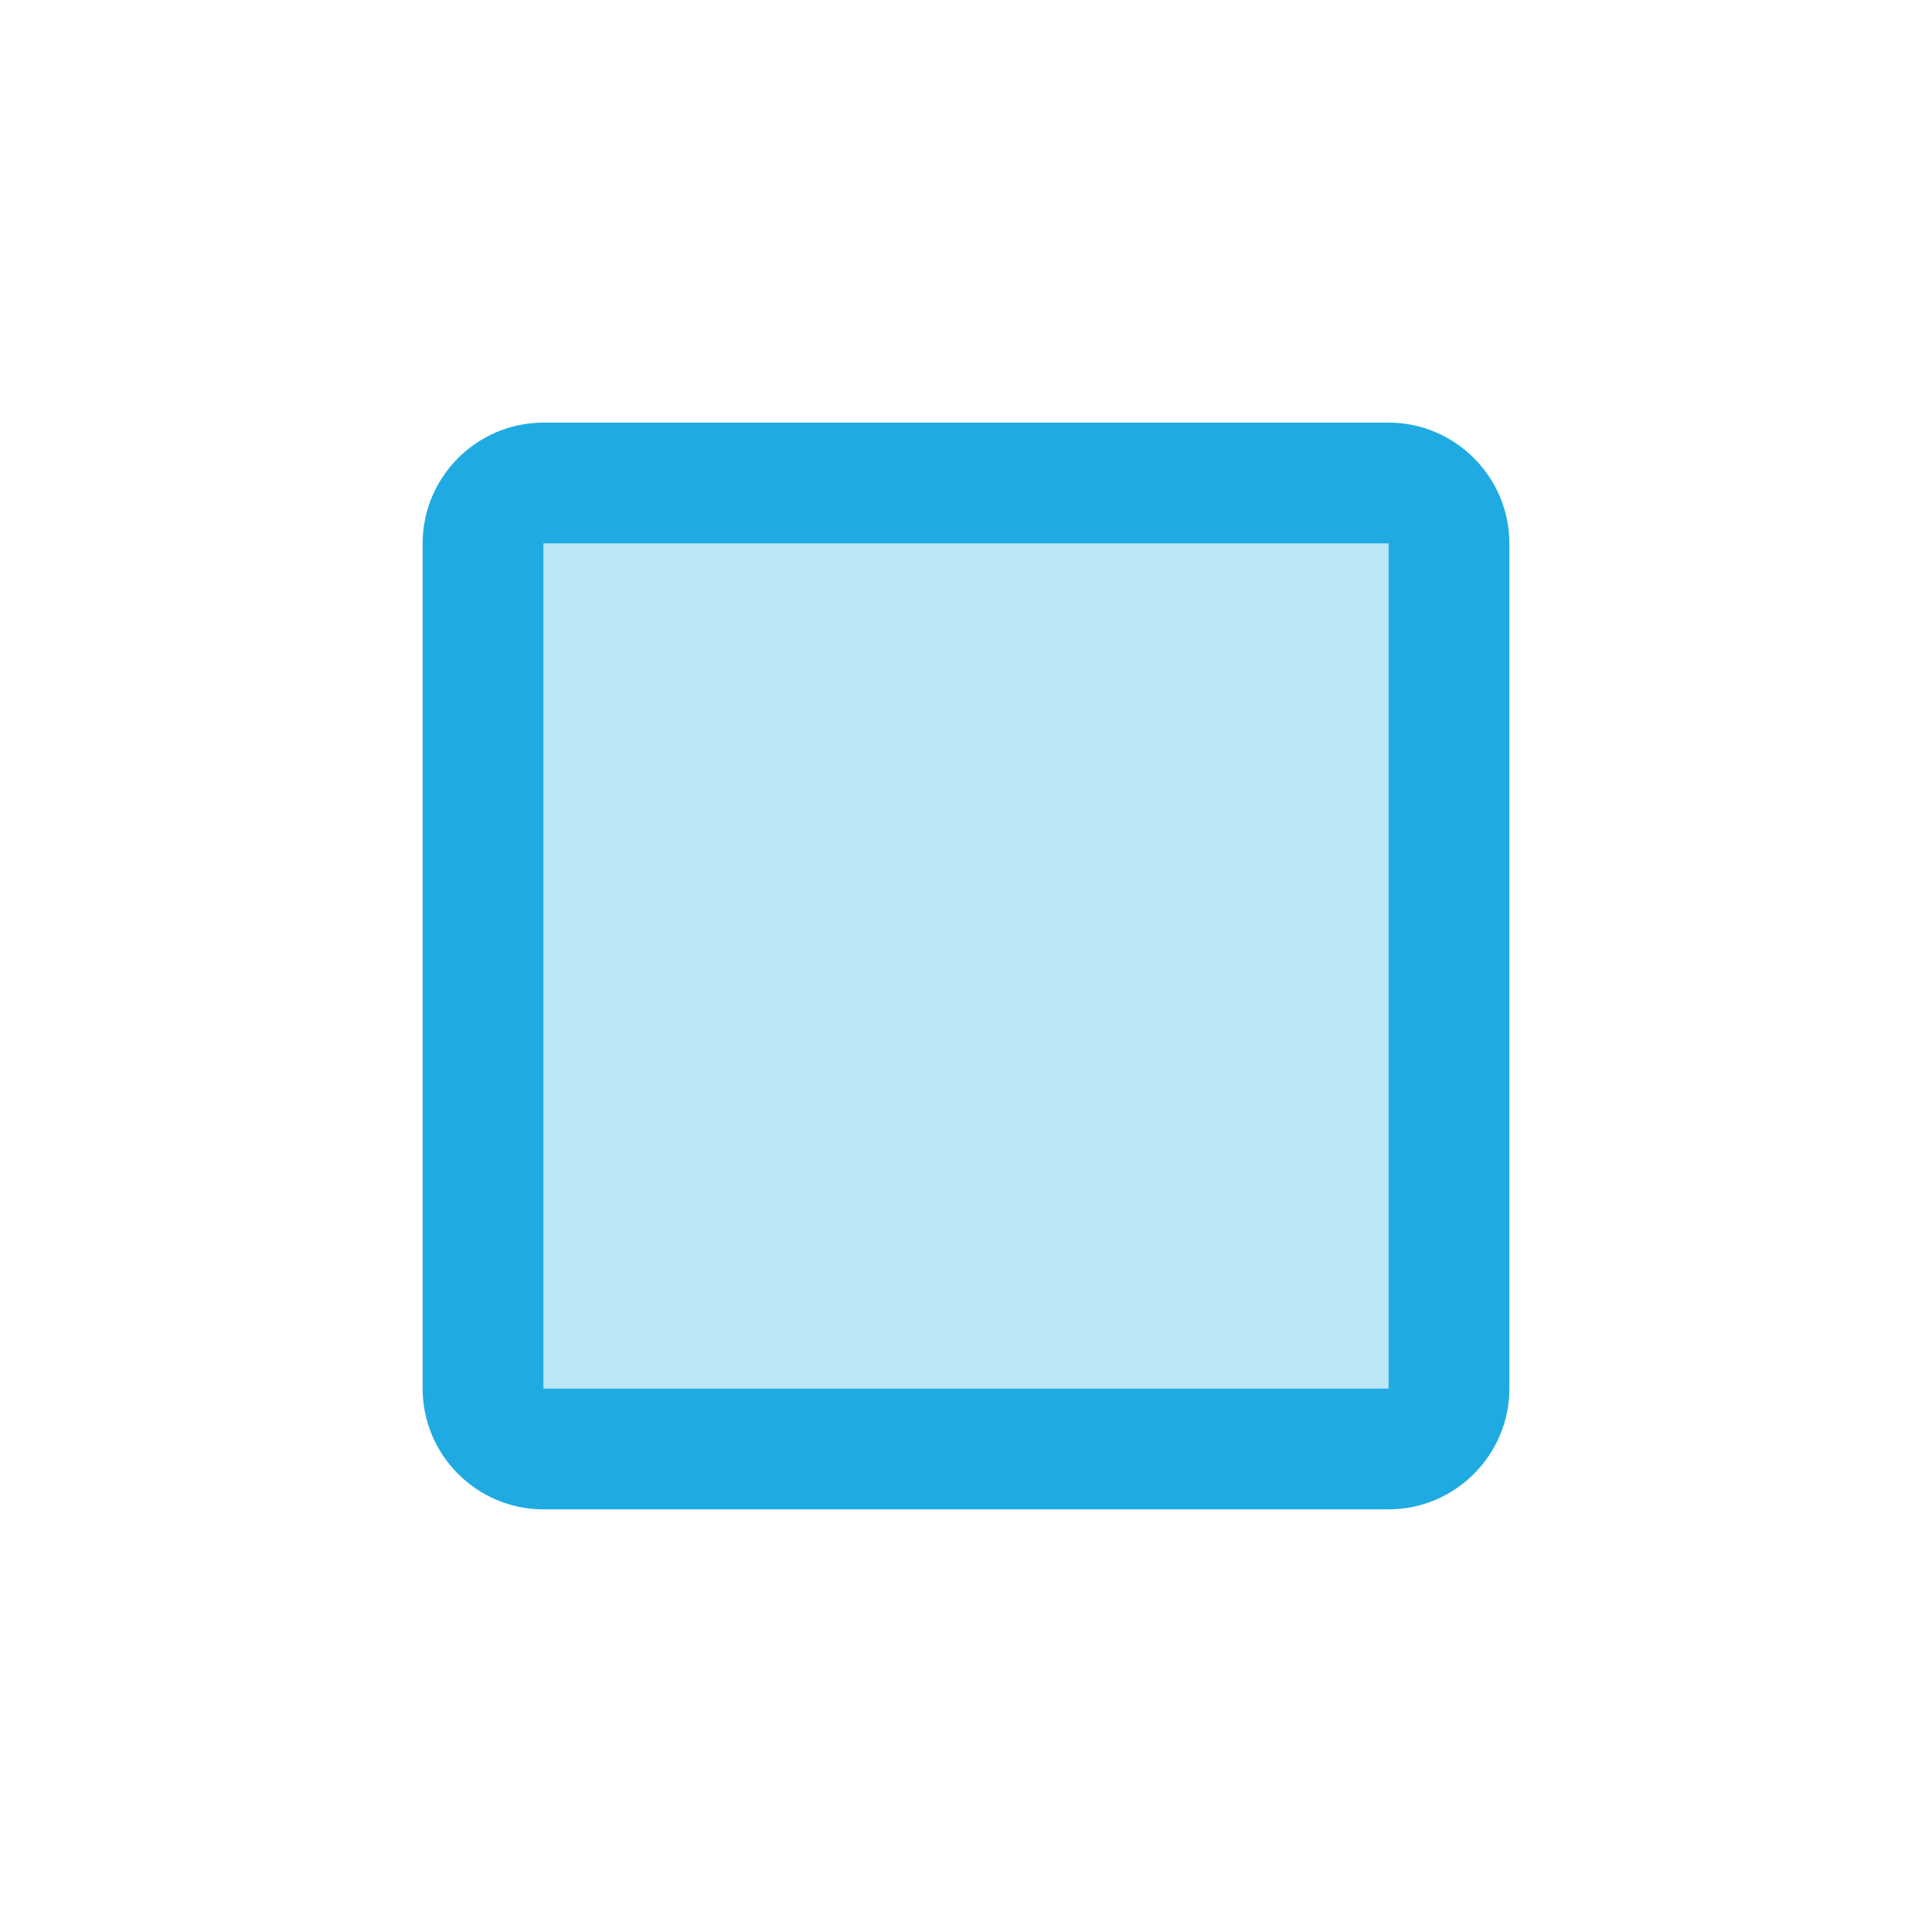
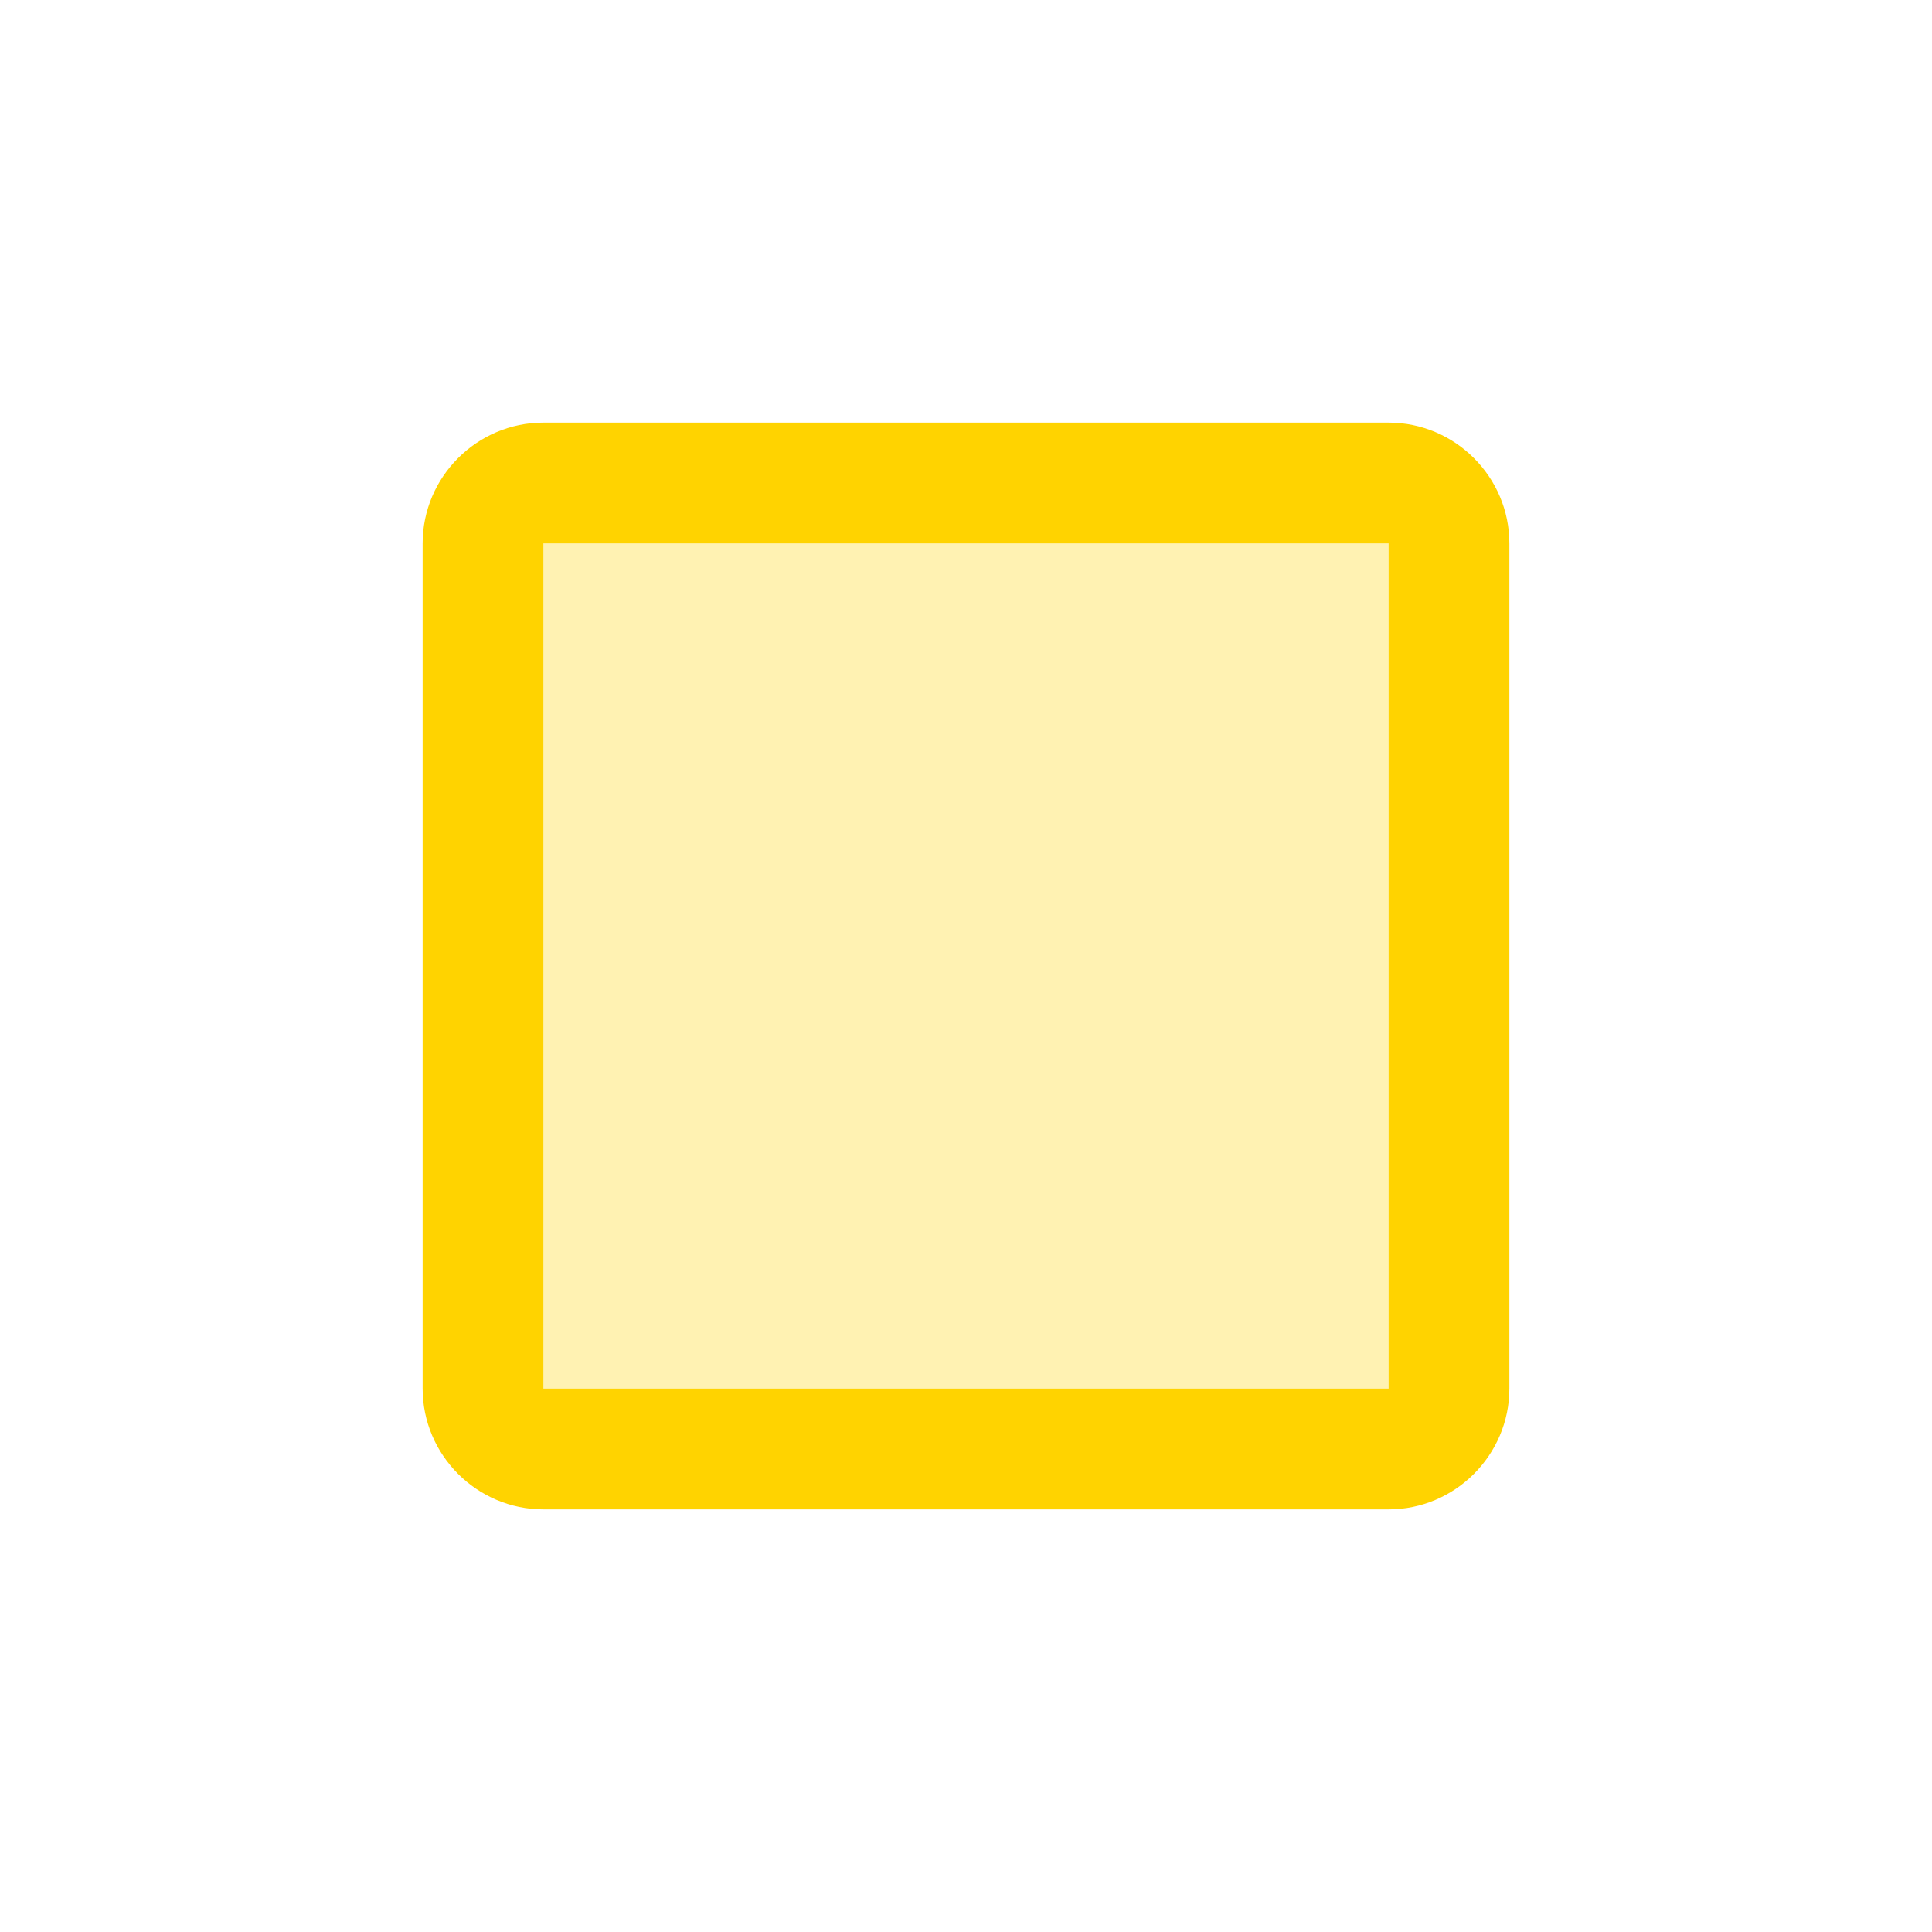
<svg xmlns="http://www.w3.org/2000/svg" version="1.1" id="Layer_1" x="0px" y="0px" viewBox="0 0 32 32" style="enable-background:new 0 0 32 32;" xml:space="preserve">
  <style type="text/css">
	.st0{opacity:0.302;}
- 	.st1{fill-rule:evenodd;clip-rule:evenodd;fill:#1FABE2;}
+ 	.st1{fill-rule:evenodd;clip-rule:evenodd;fill:#FFD300;}
</style>
  <g id="Rectangle_3_copy_3" class="st0">
    <g>
      <rect x="8" y="8" class="st1" width="16" height="16" />
    </g>
  </g>
  <g id="Rectangle_2_copy_13">
    <g>
      <path class="st1" d="M23,7H9C7.9,7,7,7.9,7,9v14c0,1.1,0.9,2,2,2h14c1.1,0,2-0.9,2-2V9C25,7.9,24.1,7,23,7z M23,23H9V9h14V23z" />
    </g>
  </g>
</svg>
